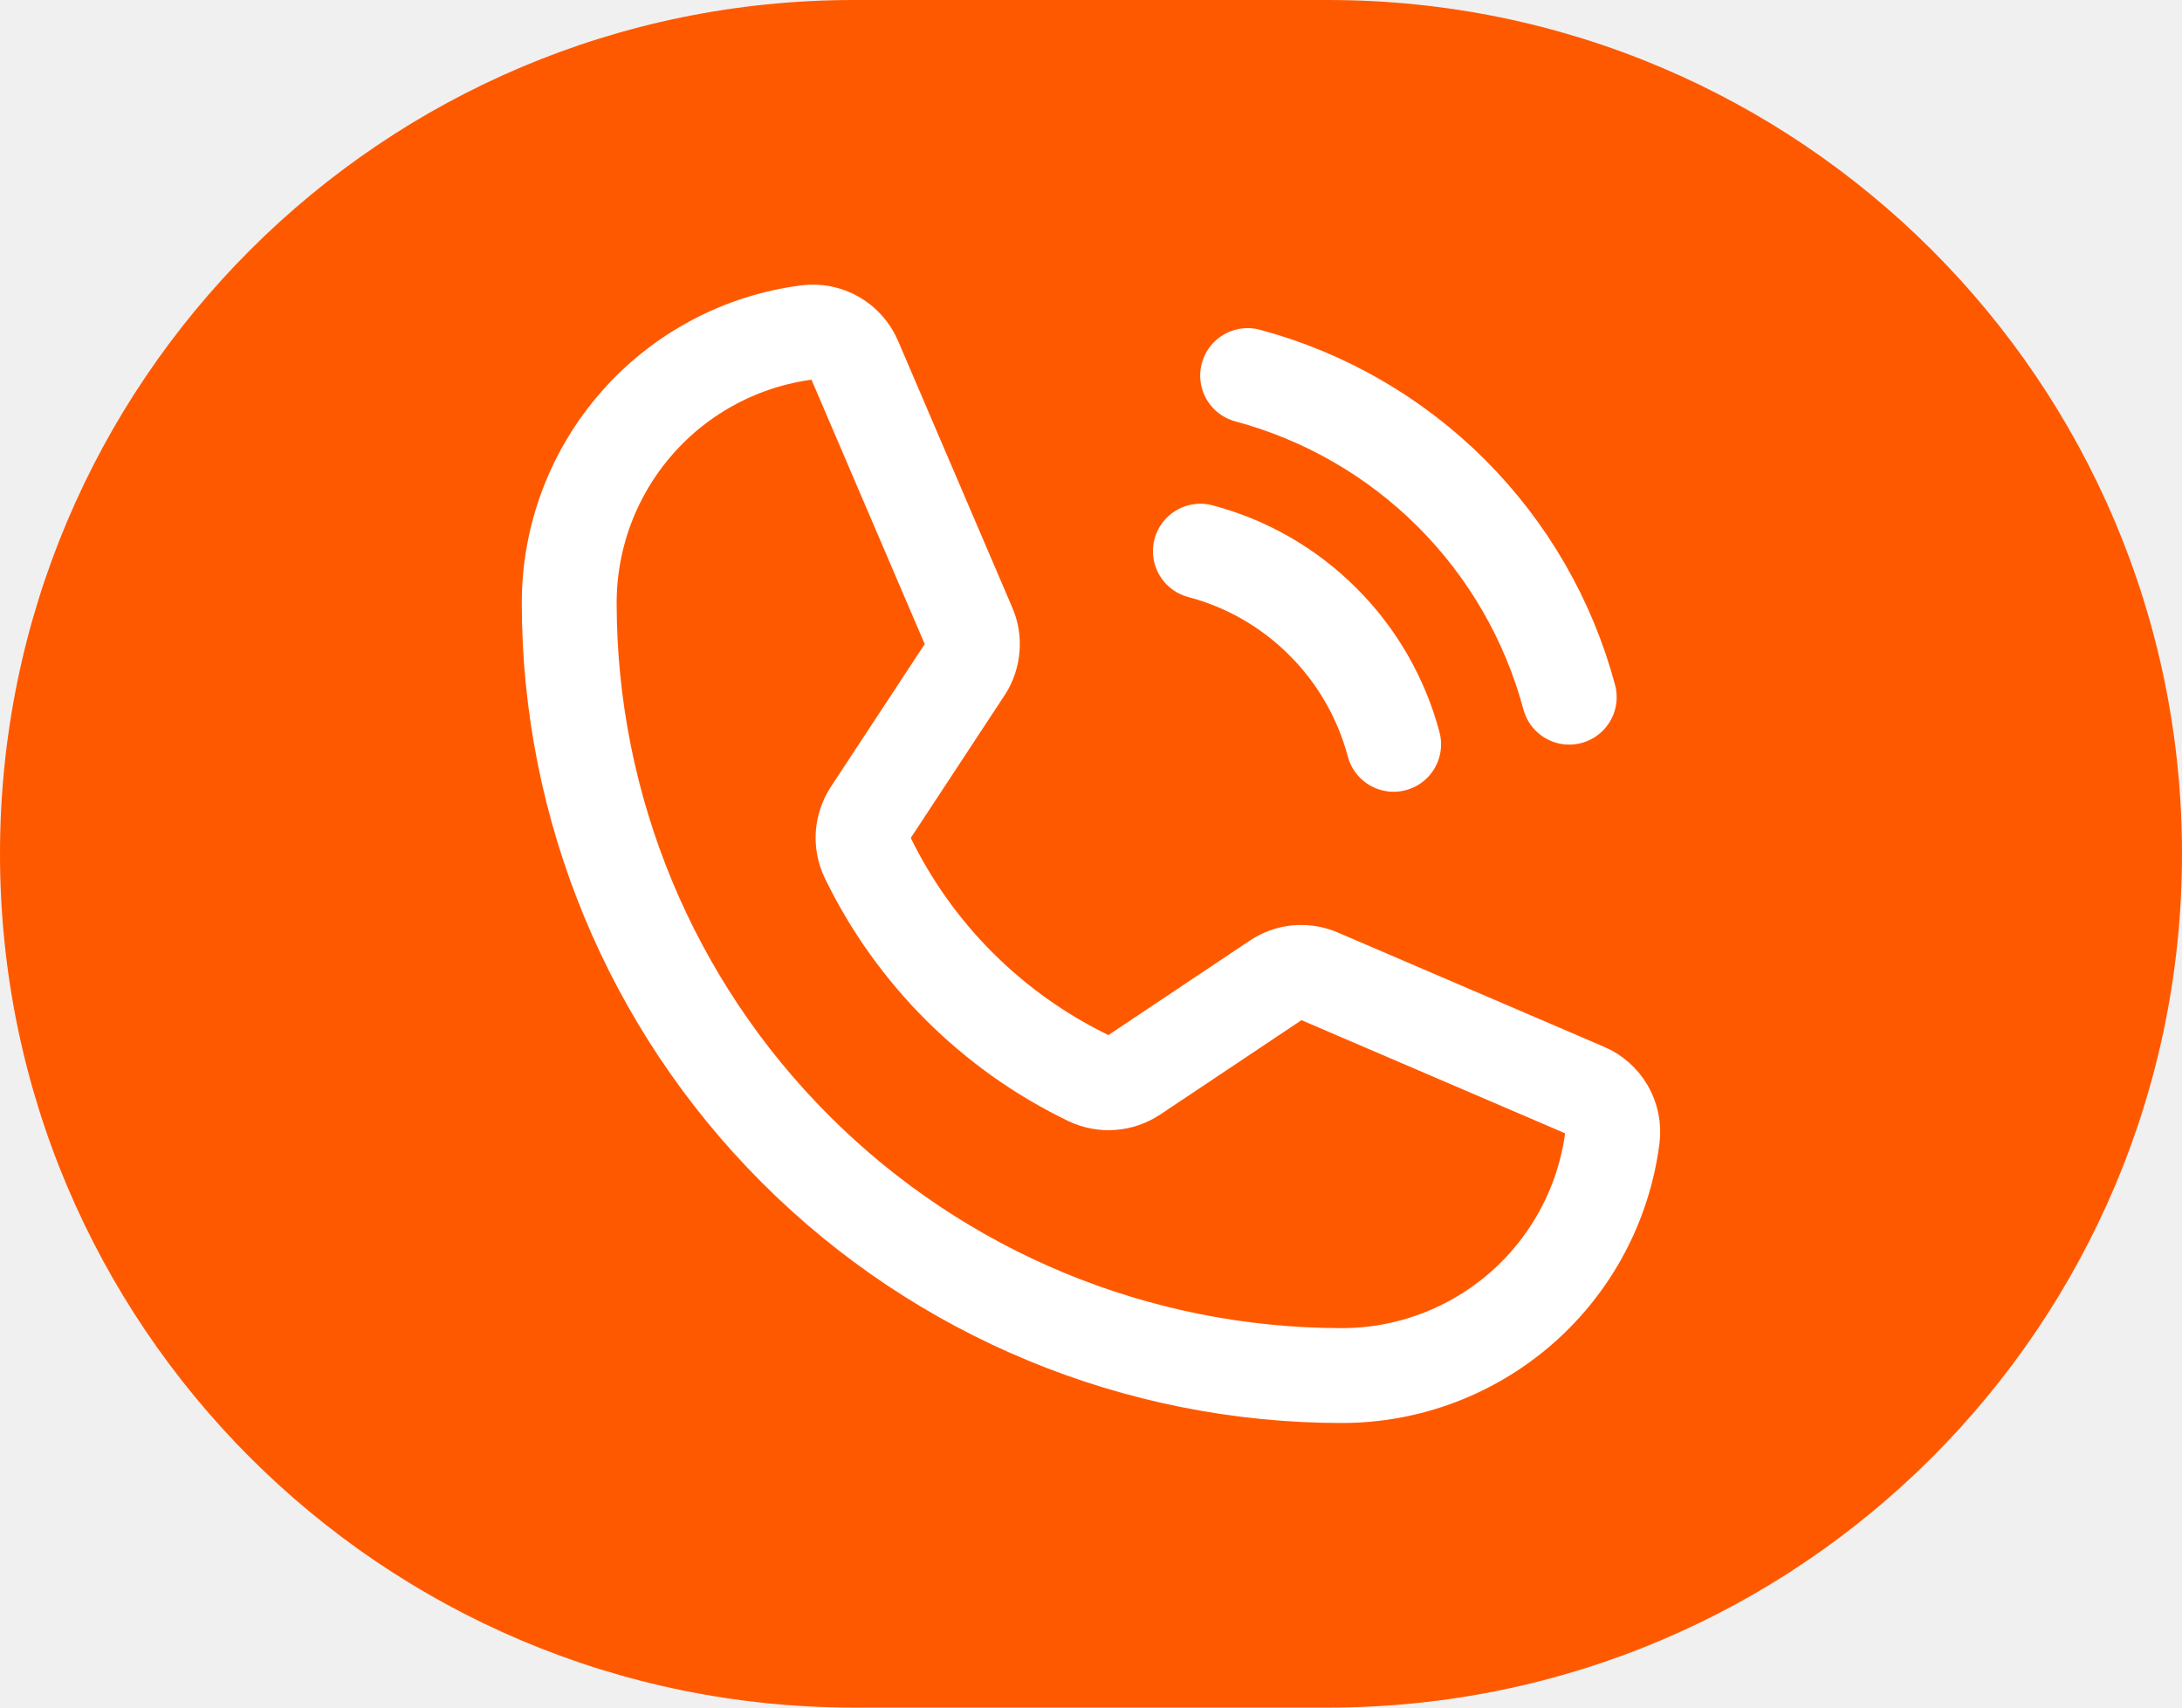
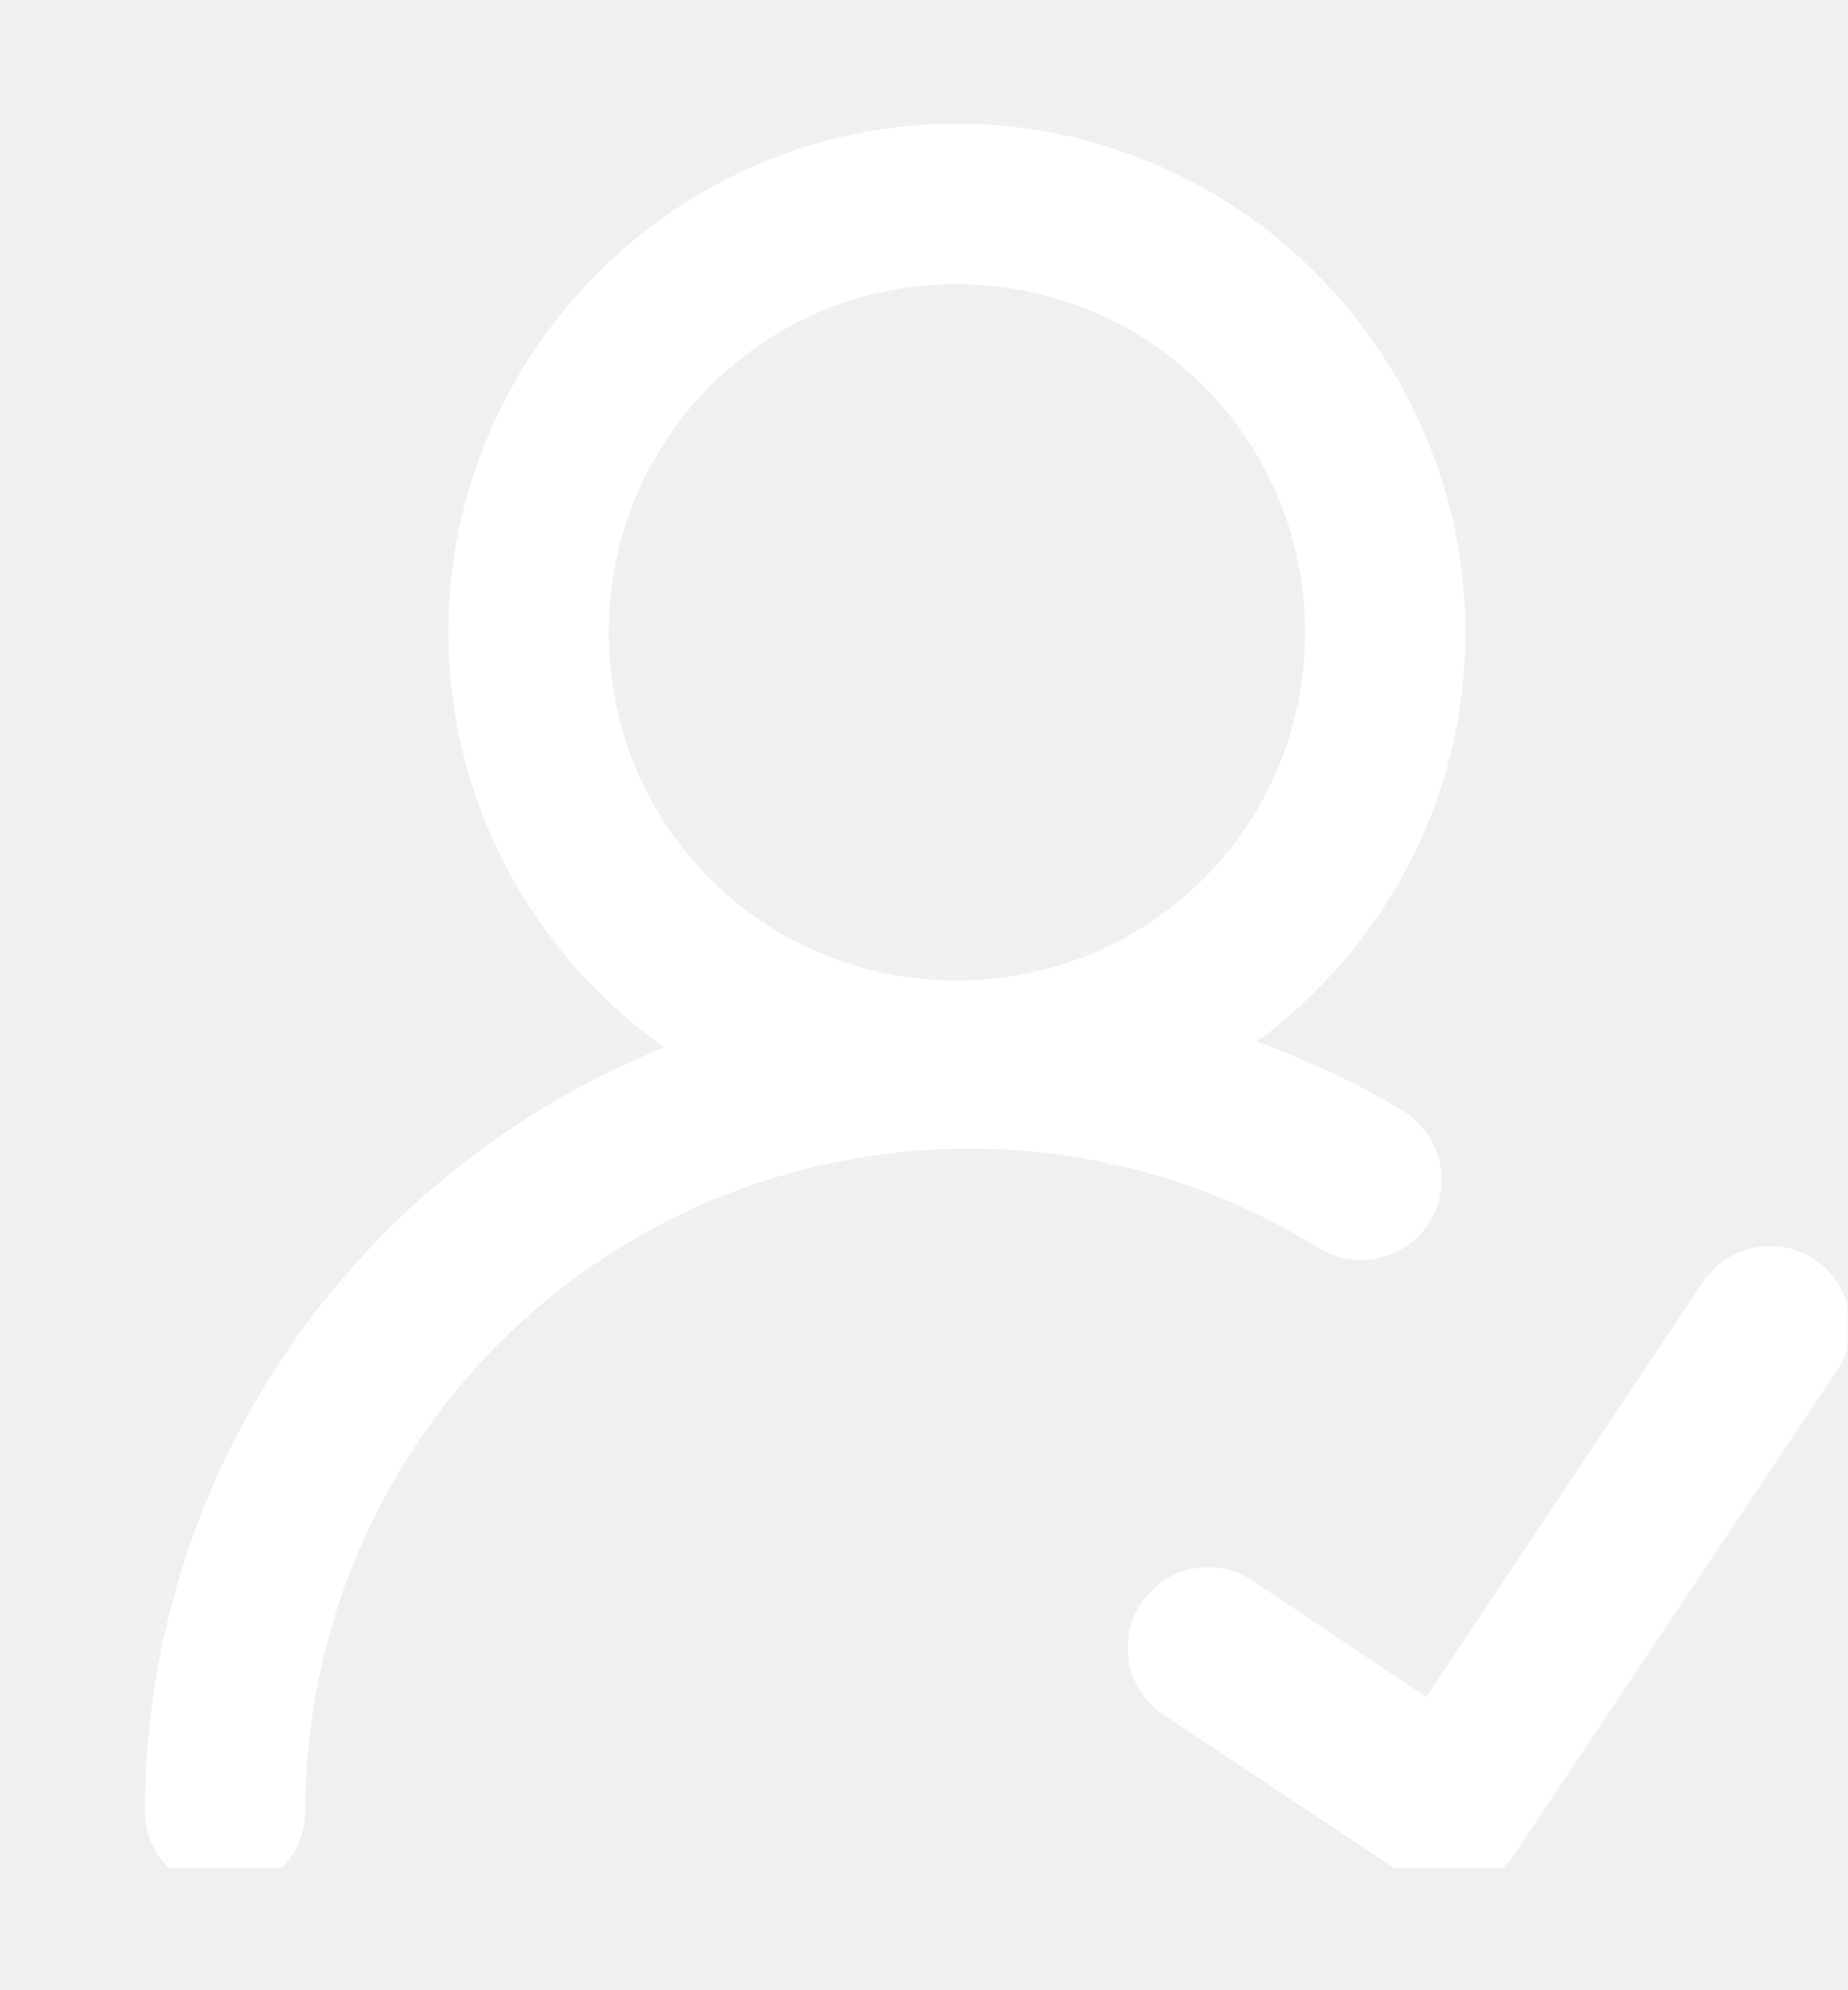
- <svg xmlns="http://www.w3.org/2000/svg" width="23" height="18" viewBox="0 0 23 18" fill="none">
-   <rect width="23" height="18" rx="9" fill="#FF5900" />
-   <path d="M13.151 3.959C13.964 4.177 14.705 4.605 15.3 5.2C15.895 5.795 16.323 6.536 16.541 7.349" stroke="white" stroke-linecap="round" stroke-linejoin="round" />
-   <path d="M12.653 5.81C13.142 5.939 13.588 6.196 13.945 6.554C14.303 6.911 14.56 7.357 14.69 7.846" stroke="white" stroke-linecap="round" stroke-linejoin="round" />
-   <path d="M9.144 9.038C9.637 10.056 10.461 10.877 11.48 11.368C11.555 11.403 11.639 11.419 11.721 11.412C11.804 11.406 11.884 11.378 11.953 11.332L13.45 10.332C13.517 10.287 13.593 10.259 13.673 10.252C13.752 10.245 13.832 10.258 13.906 10.29L16.709 11.493C16.805 11.533 16.884 11.604 16.936 11.693C16.988 11.783 17.009 11.888 16.996 11.991C16.907 12.684 16.569 13.321 16.044 13.783C15.519 14.245 14.844 14.5 14.145 14.5C11.985 14.5 9.913 13.642 8.386 12.114C6.858 10.587 6 8.515 6 6.355C6 5.656 6.255 4.981 6.717 4.456C7.179 3.931 7.816 3.593 8.509 3.504C8.612 3.491 8.717 3.512 8.807 3.564C8.896 3.616 8.967 3.696 9.007 3.791L10.21 6.6C10.242 6.672 10.255 6.751 10.248 6.829C10.242 6.908 10.217 6.983 10.175 7.049L9.174 8.571C9.13 8.64 9.104 8.719 9.098 8.8C9.093 8.882 9.109 8.964 9.144 9.038Z" stroke="white" stroke-linecap="round" stroke-linejoin="round" />
+ <svg xmlns="http://www.w3.org/2000/svg" width="13" height="14" viewBox="0 0 13 14" fill="none">
+   <mask id="mask0_459_5033" style="mask-type:luminance" maskUnits="userSpaceOnUse" x="0" y="0" width="13" height="14">
+     <path d="M13 0.14H0V13.14H13V0.14Z" fill="white" />
+   </mask>
+   <g mask="url(#mask0_459_5033)">
+     <path d="M6.731 0.87C4.762 0.87 3.155 2.482 3.155 4.45C3.155 5.654 3.758 6.72 4.674 7.369C2.536 8.226 1.02 10.316 1.02 12.755C1.023 12.902 1.084 13.042 1.189 13.145C1.295 13.249 1.436 13.306 1.584 13.306C1.731 13.306 1.873 13.249 1.978 13.145C2.084 13.042 2.144 12.902 2.148 12.755C2.148 10.166 4.235 8.081 6.823 8.081C7.727 8.081 8.565 8.338 9.279 8.78C9.342 8.819 9.413 8.846 9.486 8.858C9.559 8.87 9.635 8.867 9.707 8.85C9.779 8.833 9.848 8.802 9.908 8.758C9.969 8.715 10.02 8.66 10.059 8.597C10.098 8.533 10.124 8.463 10.136 8.389C10.148 8.316 10.145 8.241 10.128 8.169C10.111 8.096 10.079 8.028 10.036 7.968C9.992 7.907 9.937 7.856 9.874 7.817C9.552 7.618 9.203 7.462 8.843 7.328C9.73 6.676 10.311 5.63 10.311 4.45C10.311 2.482 8.699 0.87 6.731 0.87ZM6.731 1.999C8.09 1.999 9.183 3.091 9.183 4.45C9.183 5.81 8.09 6.898 6.731 6.898C5.371 6.898 4.283 5.81 4.283 4.45C4.283 3.091 5.371 1.999 6.731 1.999ZM12.438 8.767C12.346 8.769 12.257 8.794 12.177 8.839C12.097 8.884 12.029 8.948 11.98 9.025L10.036 11.939L8.817 11.123C8.755 11.081 8.685 11.052 8.612 11.037C8.539 11.023 8.464 11.023 8.391 11.037C8.318 11.051 8.248 11.08 8.186 11.121C8.124 11.163 8.071 11.216 8.03 11.278C7.988 11.34 7.96 11.409 7.945 11.482C7.931 11.556 7.931 11.631 7.946 11.704C7.96 11.777 7.989 11.846 8.031 11.908C8.072 11.97 8.126 12.023 8.188 12.064L9.883 13.192C9.944 13.233 10.014 13.261 10.086 13.276C10.159 13.29 10.234 13.29 10.306 13.275C10.379 13.26 10.448 13.231 10.51 13.19C10.571 13.148 10.624 13.095 10.665 13.034L12.921 9.649C12.98 9.563 13.014 9.462 13.019 9.358C13.024 9.254 13.001 9.151 12.95 9.059C12.9 8.968 12.826 8.892 12.736 8.841C12.645 8.789 12.542 8.763 12.438 8.767Z" fill="white" />
+   </g>
</svg>
